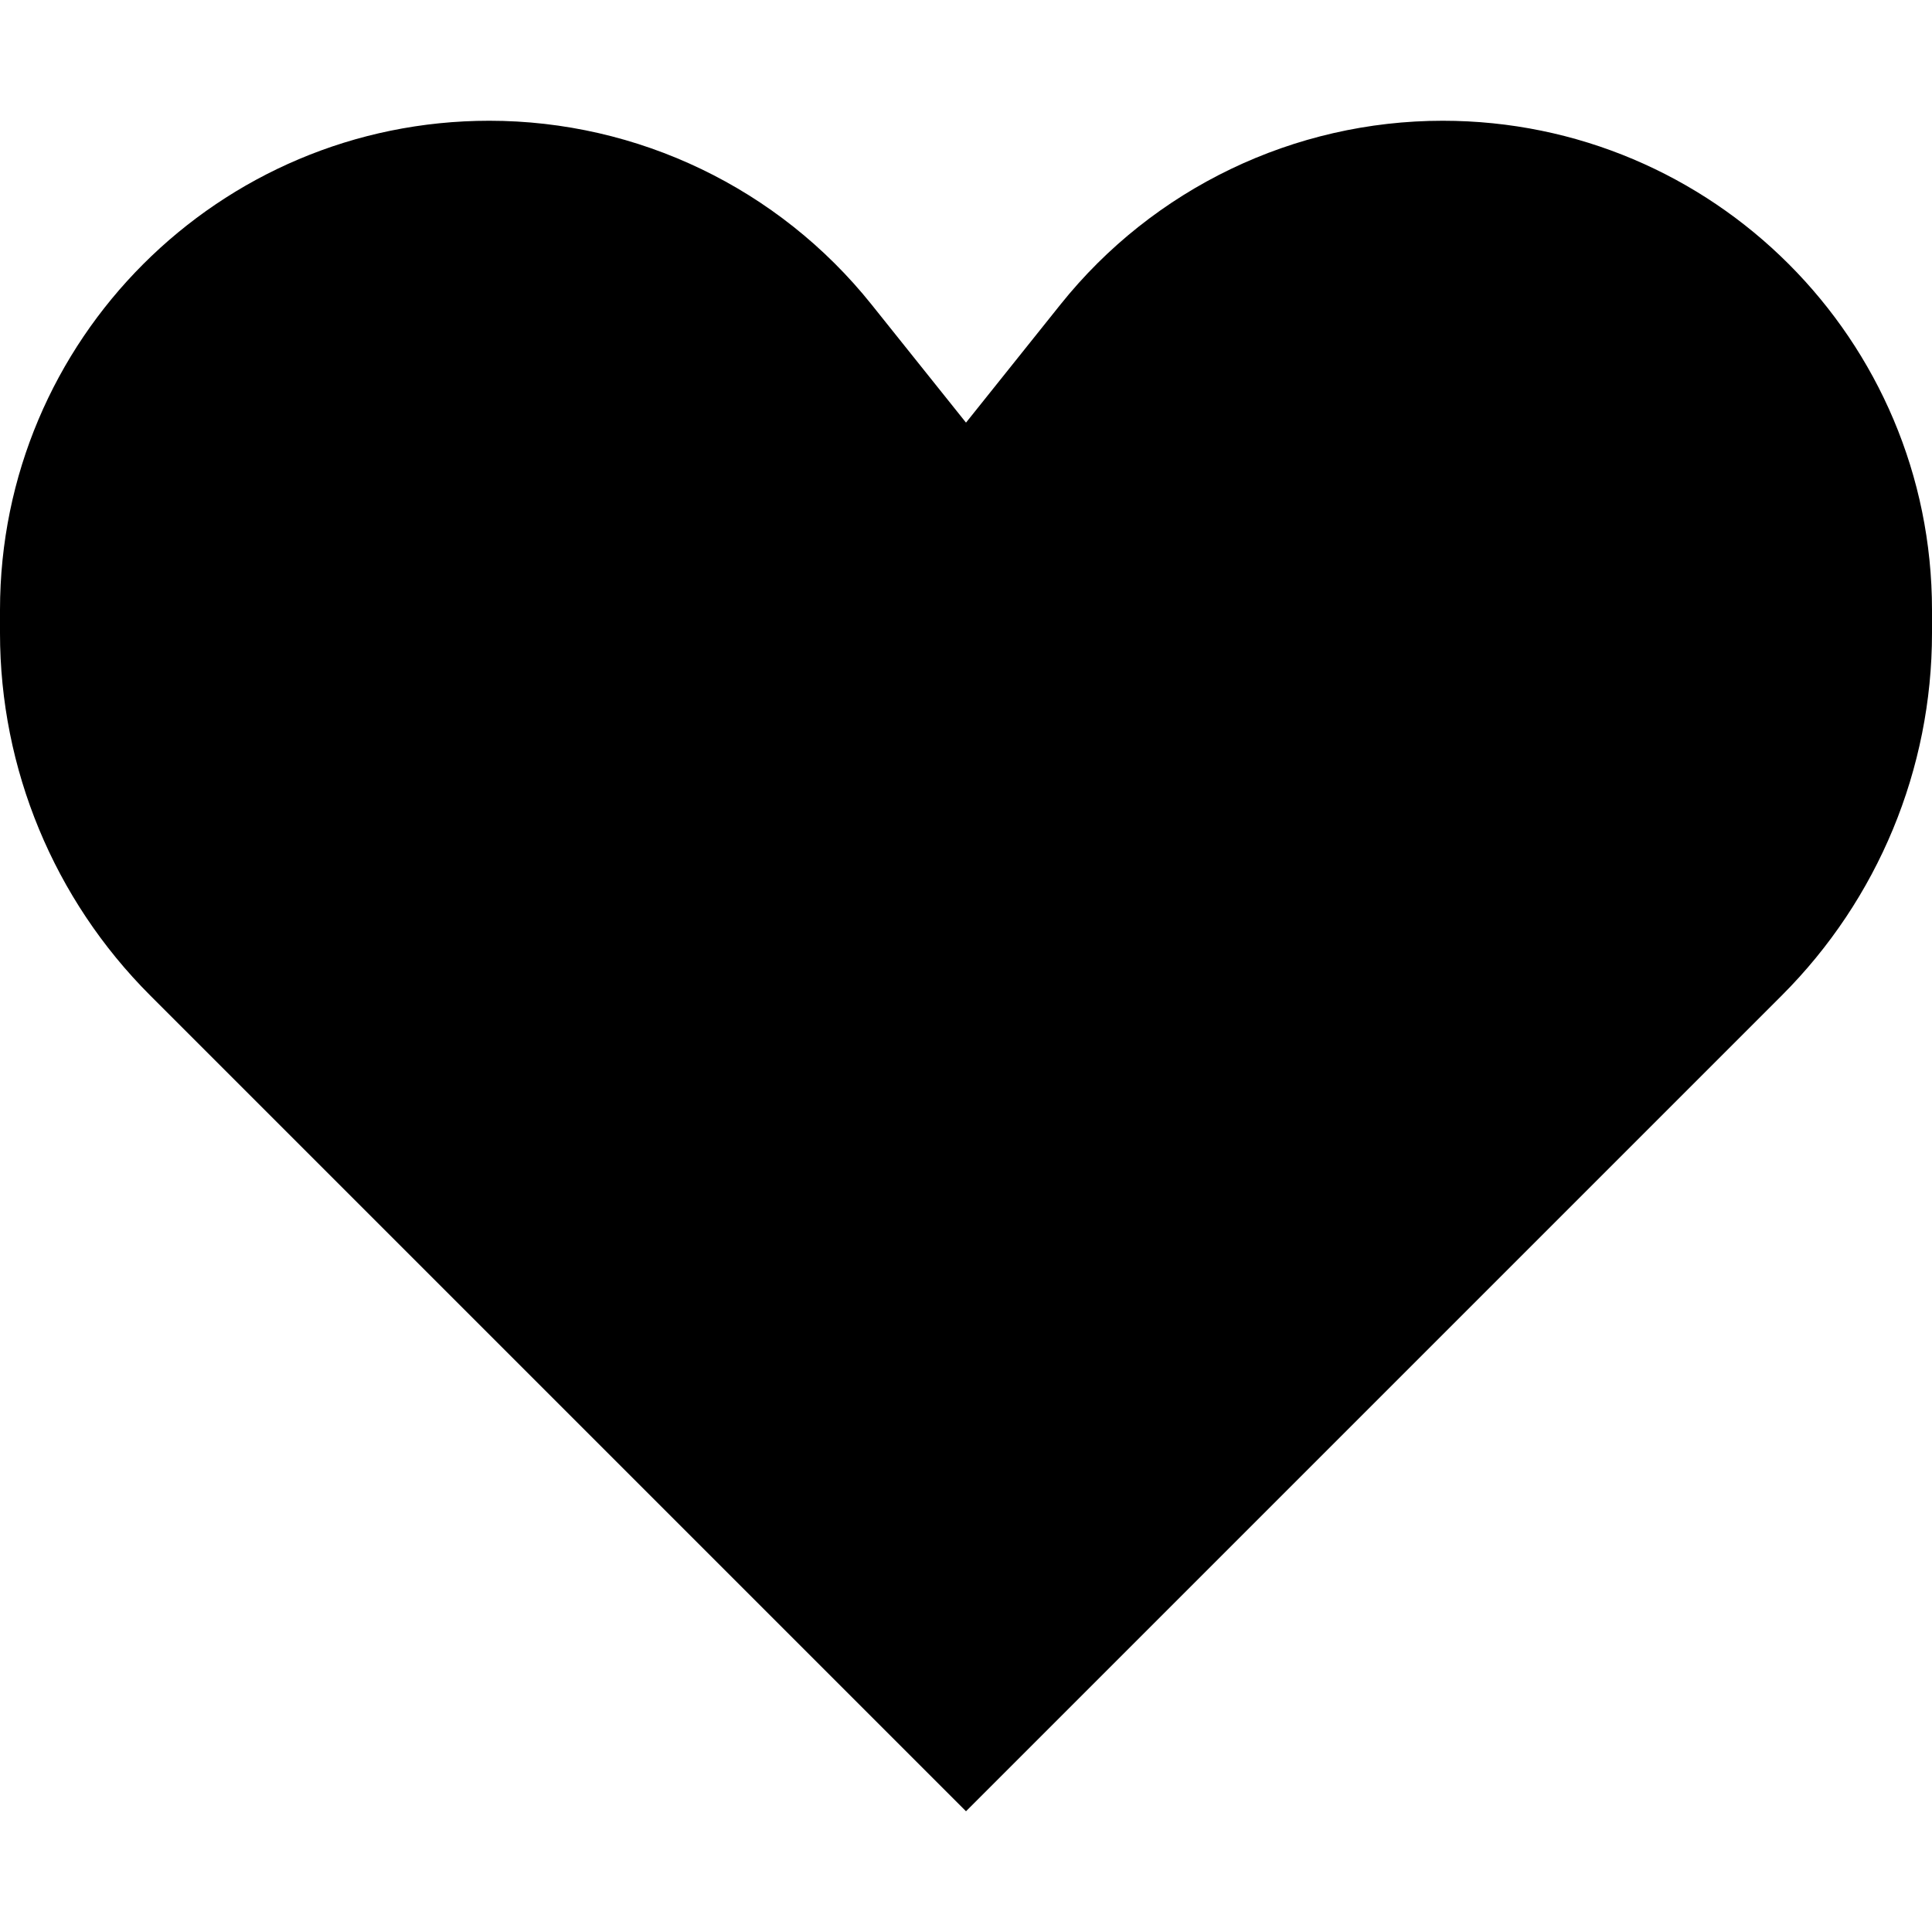
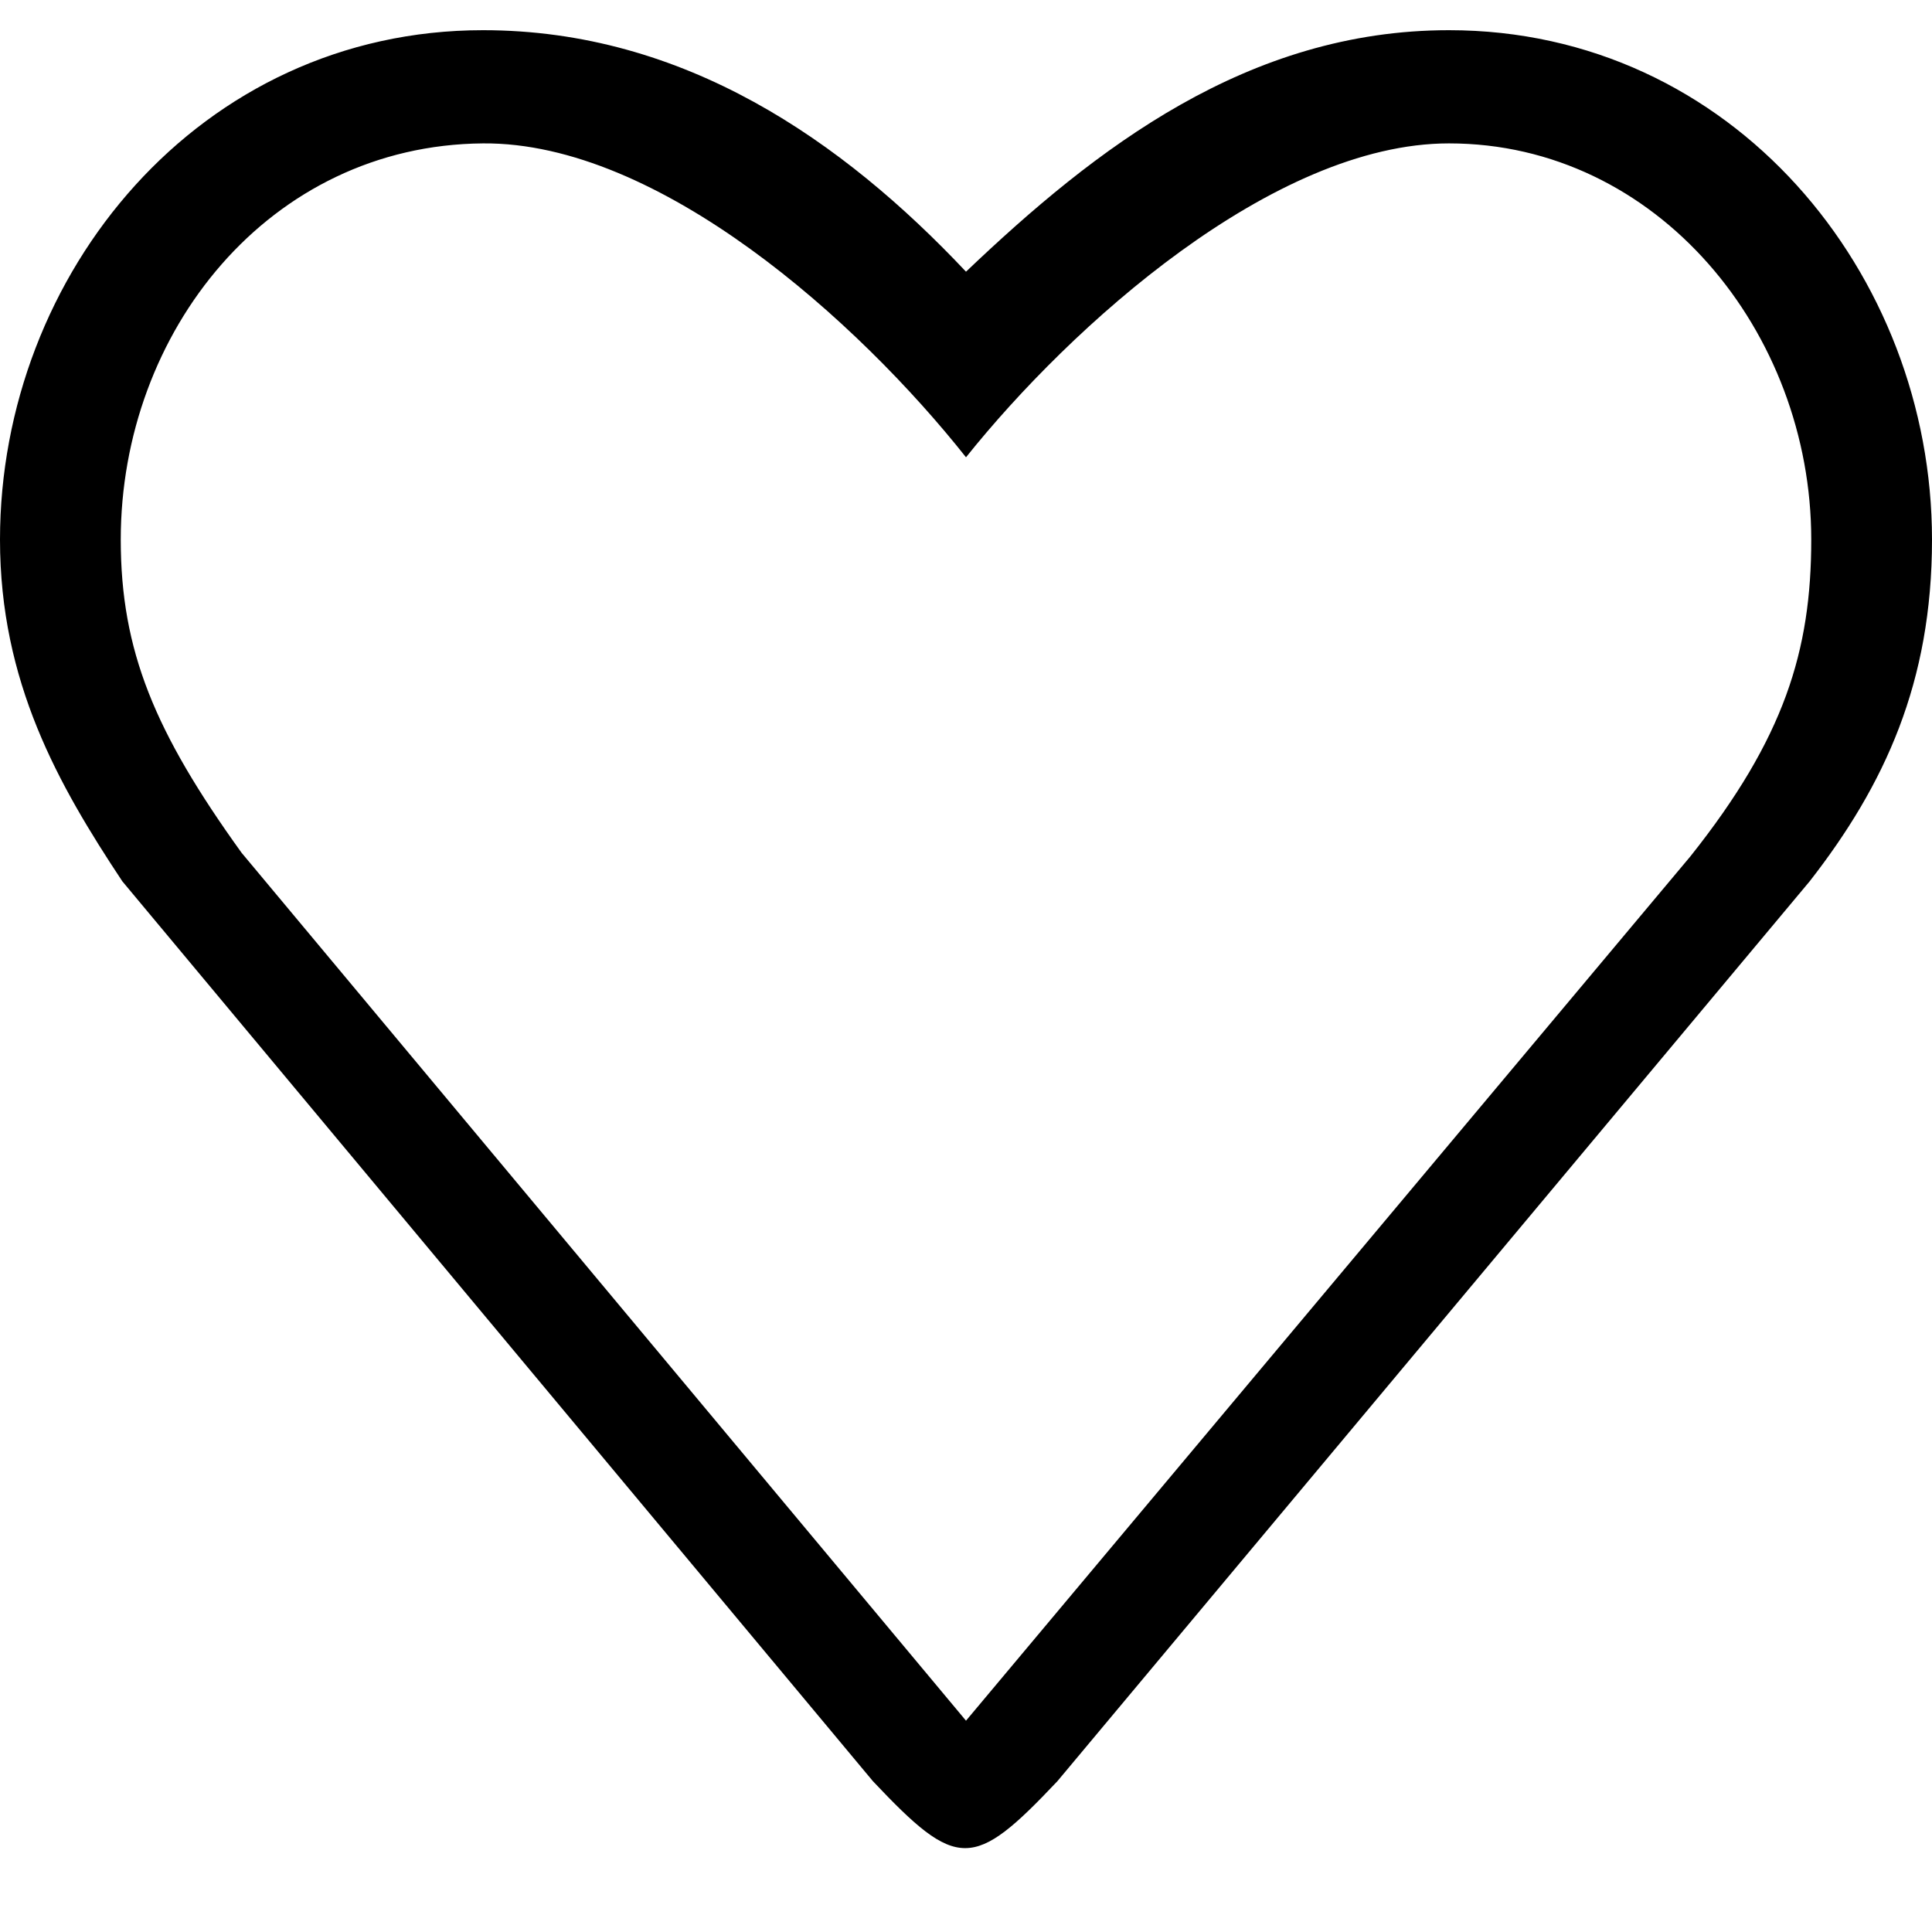
- <svg xmlns="http://www.w3.org/2000/svg" width="800px" height="800px" viewBox="0 0 16 16" fill="none">
-   <path d="M1.243 8.243L8 15L14.757 8.243C15.553 7.447 16 6.368 16 5.243V5.052C16 2.814 14.186 1 11.948 1C10.717 1 9.552 1.56 8.783 2.521L8 3.5L7.217 2.521C6.448 1.56 5.283 1 4.052 1C1.814 1 0 2.814 0 5.052V5.243C0 6.368 0.447 7.447 1.243 8.243Z" fill="#000000" />
+ <svg xmlns="http://www.w3.org/2000/svg" width="800px" height="800px" viewBox="0 -0.5 32 32" version="1.1">
+   <defs>
+ 
+ </defs>
+   <g id="Page-1" stroke="none" stroke-width="1" fill="none" fill-rule="evenodd">
+     <g id="Icon-Set" transform="translate(-100, -880)" fill="#000000">
+       <path d="M128,893.682 L116,908 L104,893.623 C102.565,891.629 102,890.282 102,888.438 C102,884.999 104.455,881.904 108,881.875 C110.916,881.851 114.222,884.829 116,887.074 C117.731,884.908 121.084,881.875 124,881.875 C127.451,881.875 130,884.999 130,888.438 C130,890.282 129.553,891.729 128,893.682 L128,893.682 Z M124,880 C120.667,880 118.145,881.956 116,884 C113.957,881.831 111.333,880 108,880 C103.306,880 100,884.036 100,888.438 C100,890.799 100.967,892.499 102.026,894.097 L114.459,909.003 C115.854,910.48 116.118,910.48 117.513,909.003 L129.974,894.097 C131.22,892.499 132,890.799 132,888.438 C132,884.036 128.694,880 124,880 L124,880 Z" id="heart-like">
+ 
+ </path>
+     </g>
+   </g>
</svg>
